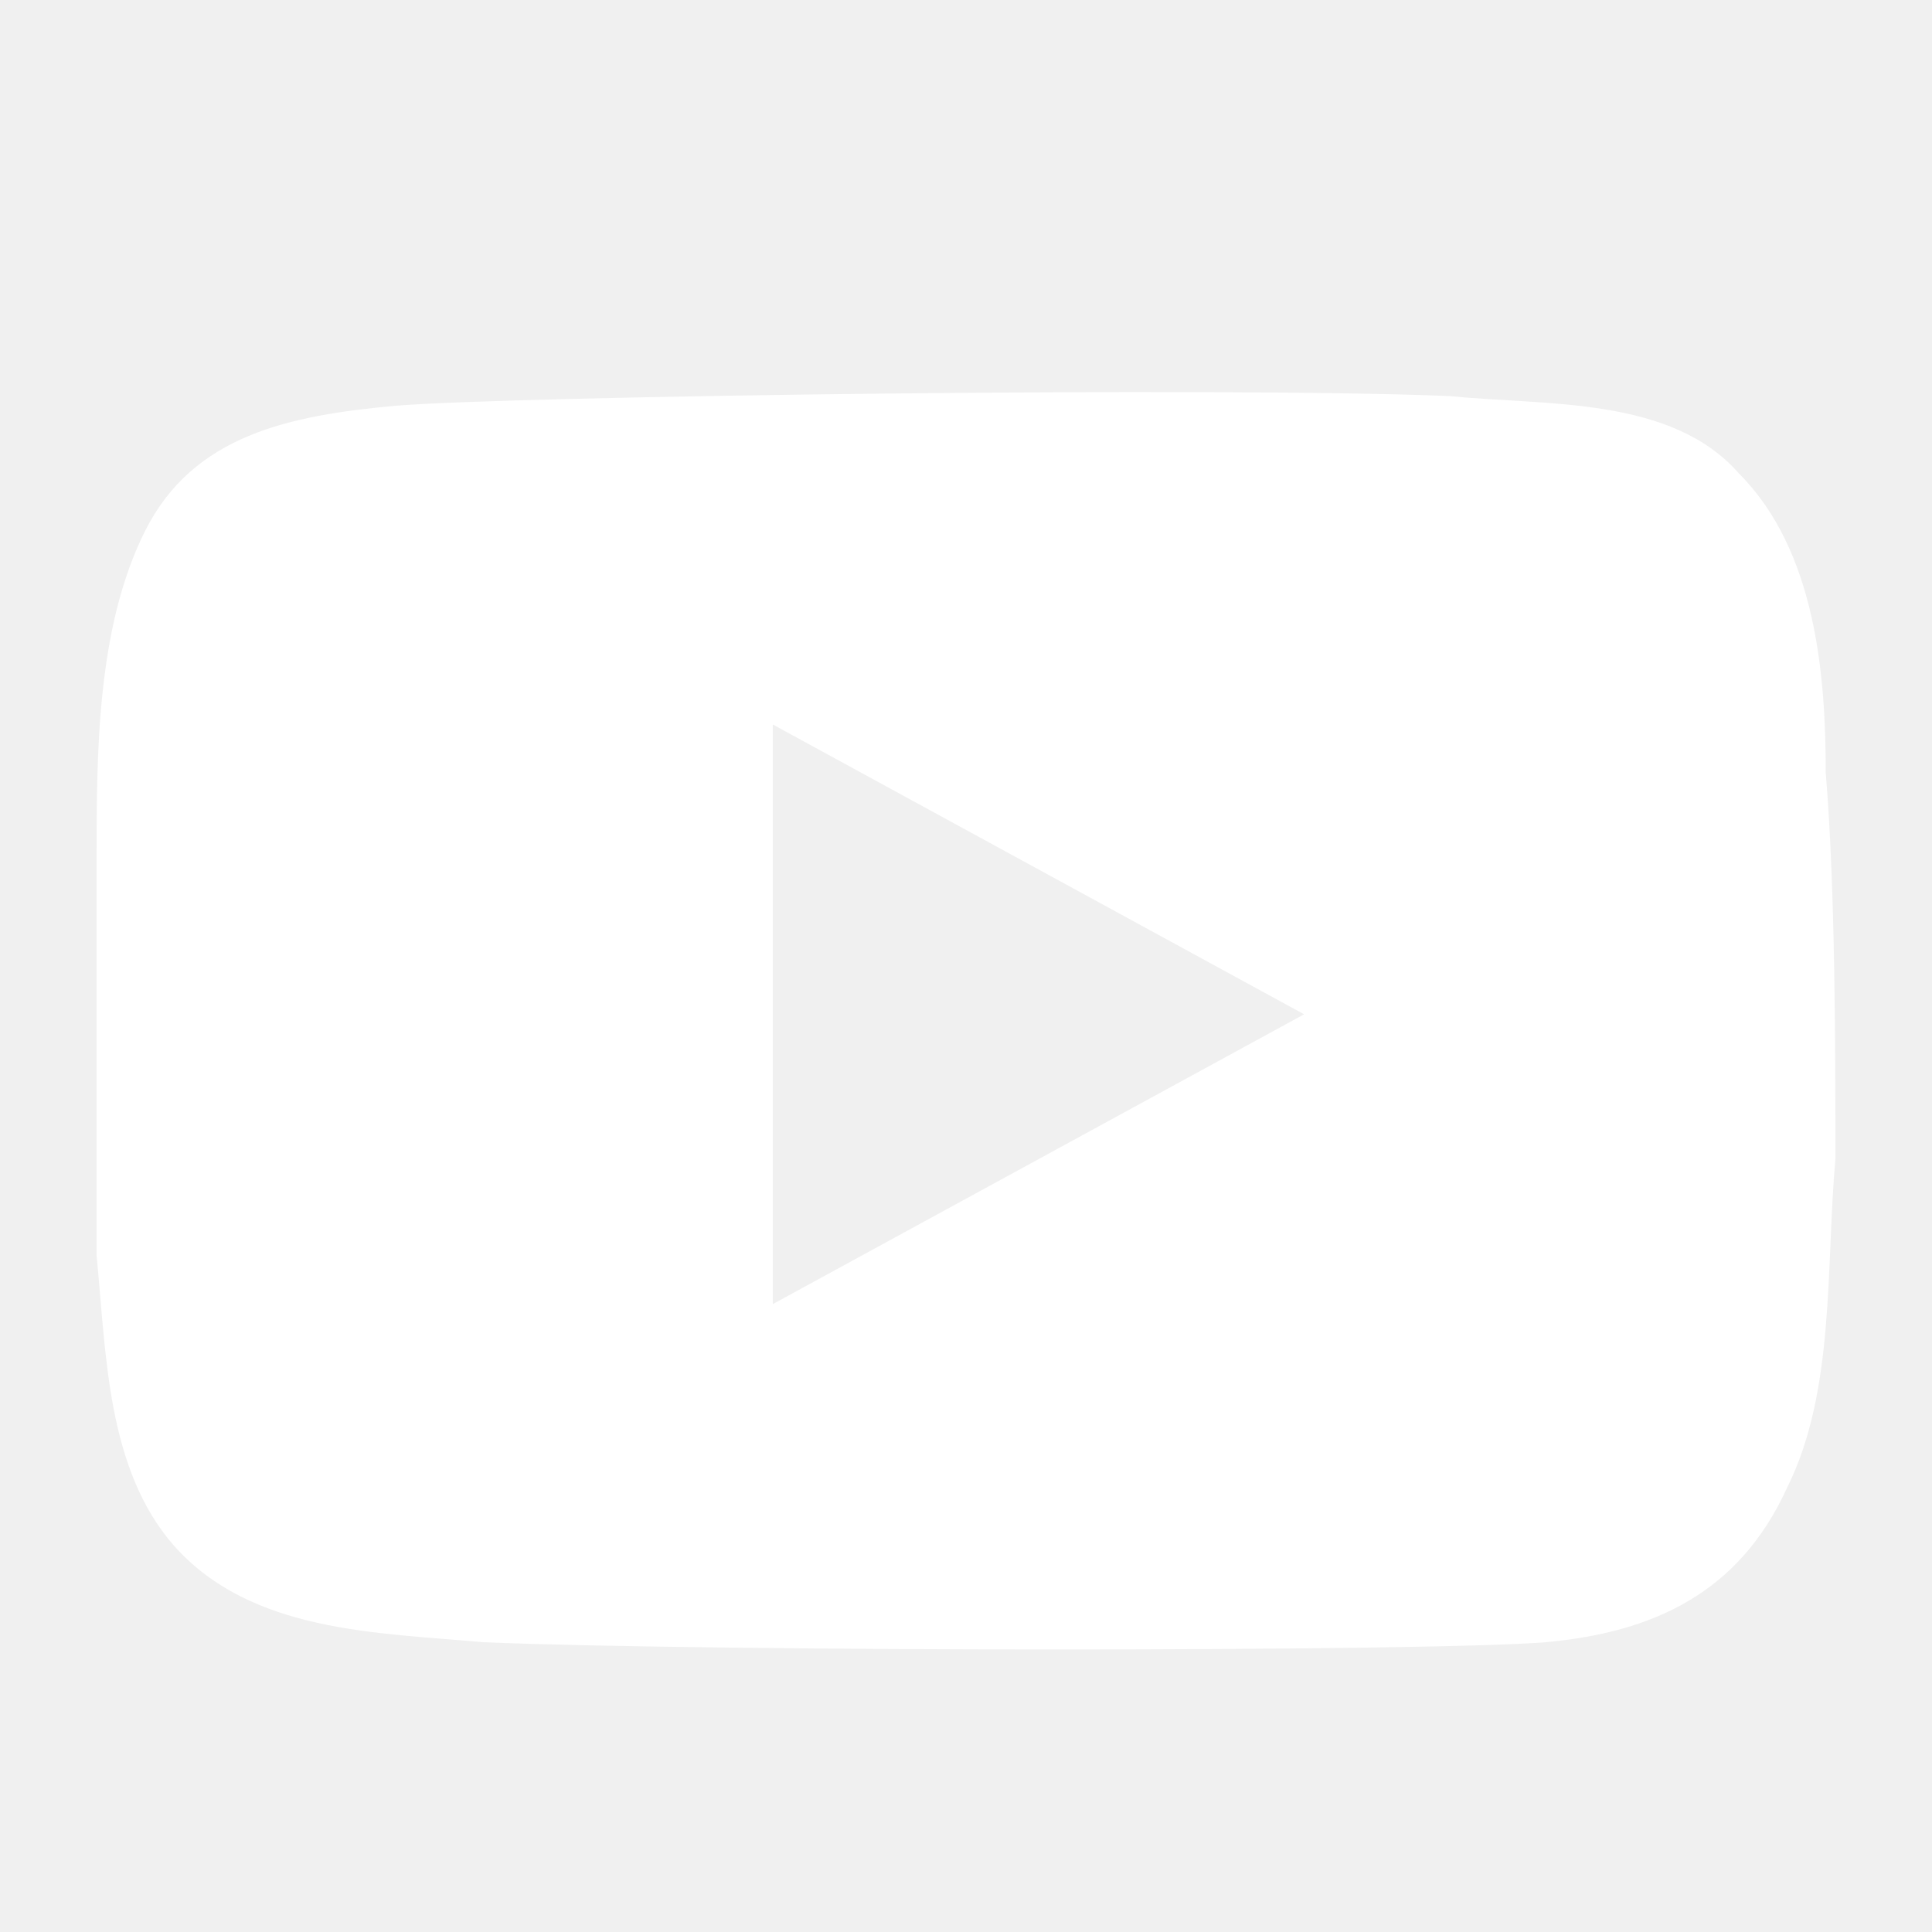
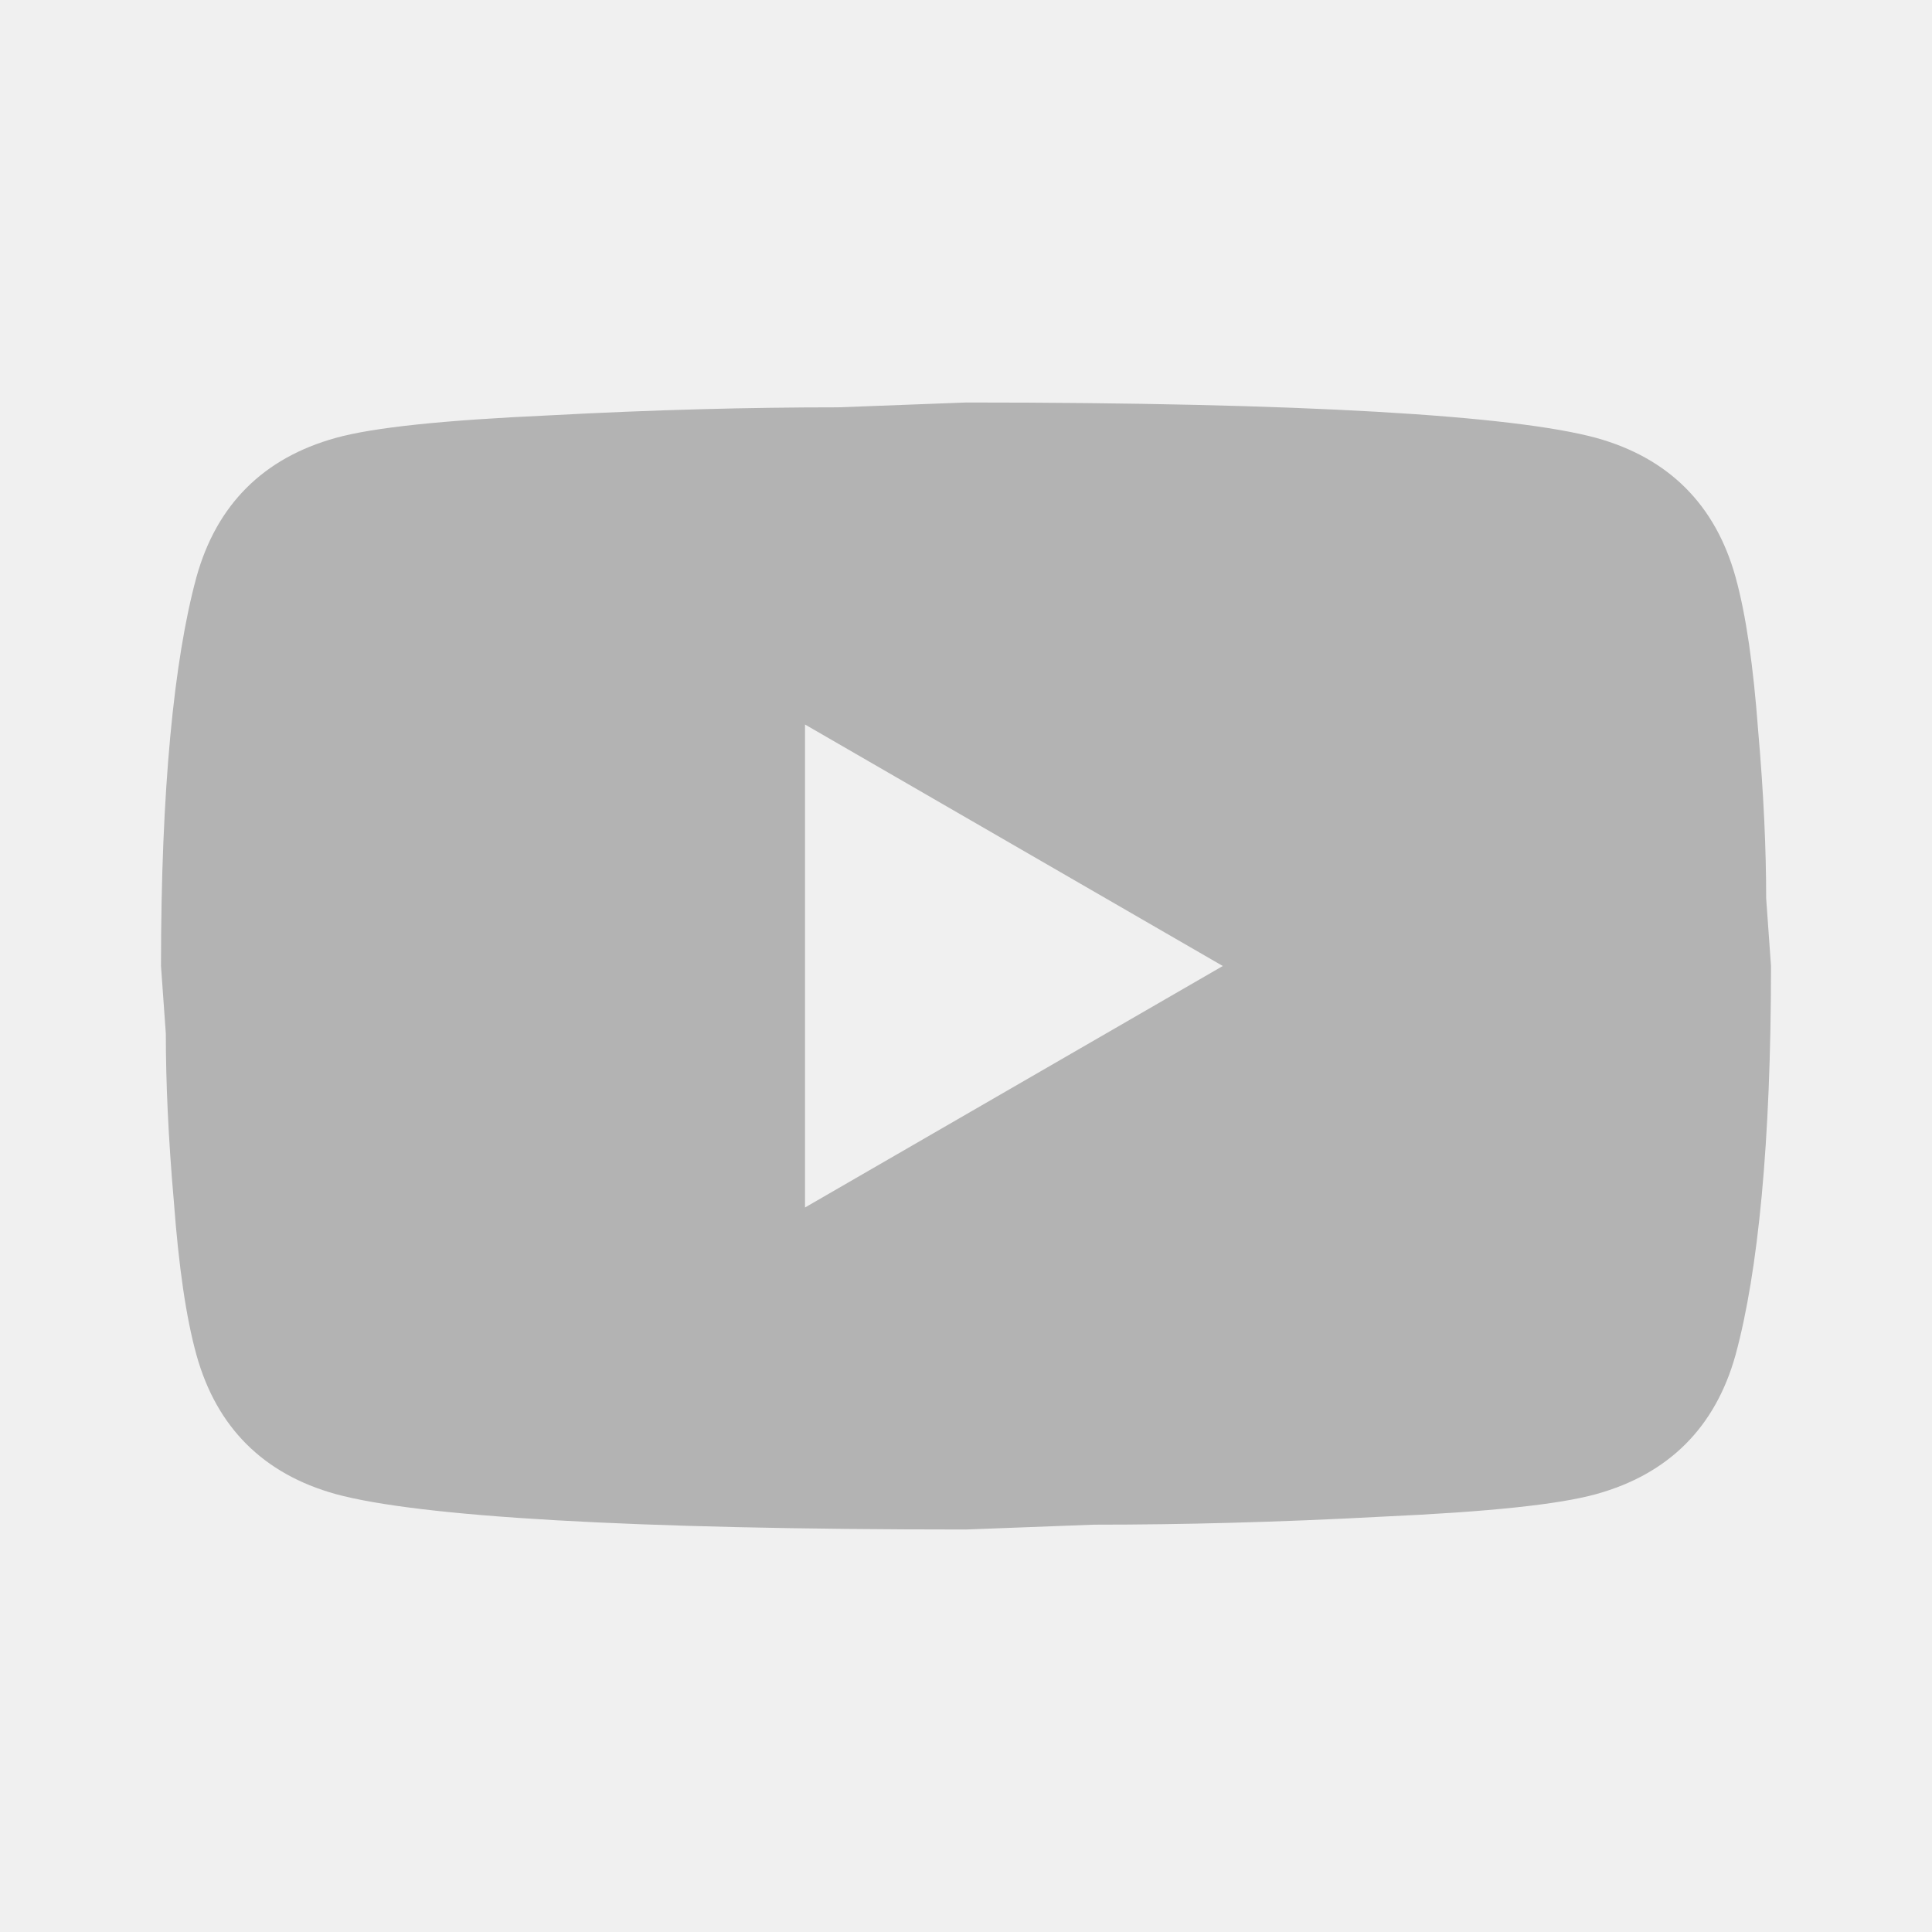
- <svg xmlns="http://www.w3.org/2000/svg" width="20" height="20" viewBox="0 0 20 20">
-   <path fill="#FFF" d="M15,4.1c1,0.1,2.3,0,3,0.8c0.8,0.8,0.9,2.1,0.9,3.1C19,9.2,19,10.9,19,12c-0.1,1.1,0,2.4-0.5,3.4c-0.5,1.1-1.4,1.5-2.5,1.6 c-1.2,0.1-8.6,0.1-11,0c-1.1-0.1-2.4-0.1-3.2-1c-0.7-0.8-0.7-2-0.8-3C1,11.8,1,10.1,1,8.9c0-1.1,0-2.4,0.5-3.4C2,4.5,3,4.3,4.1,4.2 C5.3,4.1,12.6,4,15,4.1z M8,7.5v6l5.5-3L8,7.5z" />
+ <svg xmlns="http://www.w3.org/2000/svg" width="24" height="24" viewBox="0 0 24 24" fill="none">
+   <path d="M10 15L15.19 12L10 9V15ZM21.56 7.17C21.69 7.64 21.78 8.27 21.84 9.07C21.91 9.87 21.94 10.56 21.94 11.16L22 12C22 14.19 21.84 15.8 21.56 16.83C21.31 17.73 20.73 18.31 19.83 18.56C19.36 18.69 18.5 18.78 17.18 18.84C15.88 18.91 14.69 18.94 13.59 18.94L12 19C7.81 19 5.2 18.84 4.17 18.56C3.27 18.31 2.69 17.73 2.44 16.83C2.31 16.36 2.22 15.73 2.16 14.93C2.09 14.13 2.06 13.44 2.06 12.84L2 12C2 9.81 2.16 8.2 2.44 7.17C2.69 6.27 3.27 5.69 4.17 5.44C4.64 5.31 5.5 5.22 6.82 5.16C8.12 5.09 9.31 5.06 10.41 5.06L12 5C16.19 5 18.8 5.16 19.83 5.44C20.73 5.69 21.31 6.27 21.56 7.17Z" fill="#B3B3B3" />
</svg>
